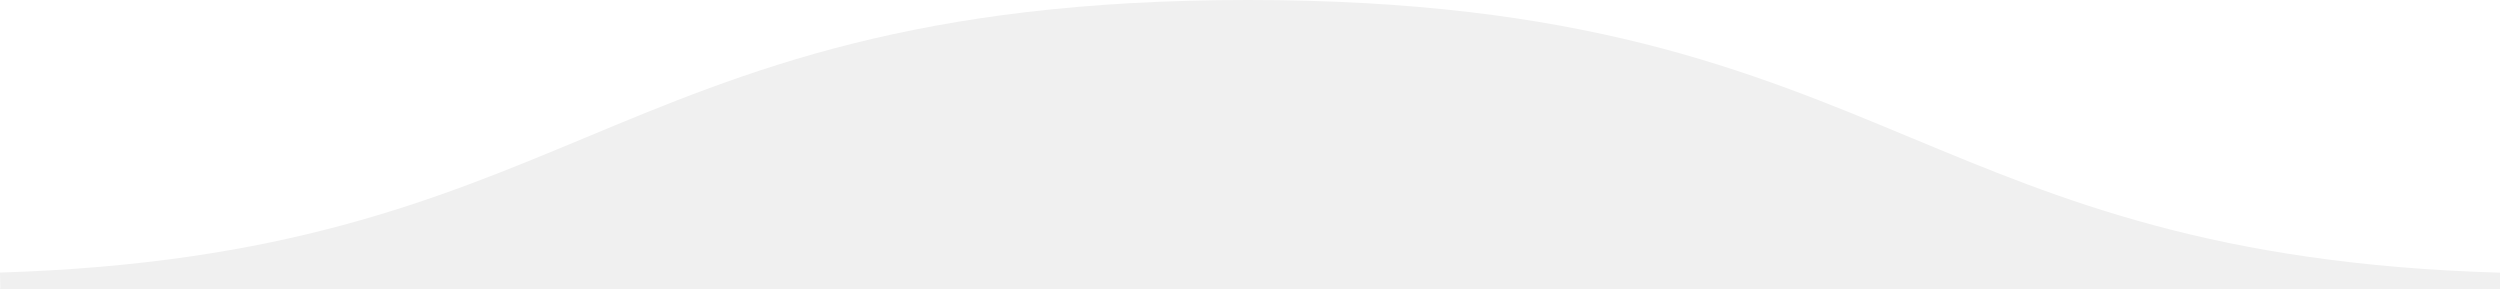
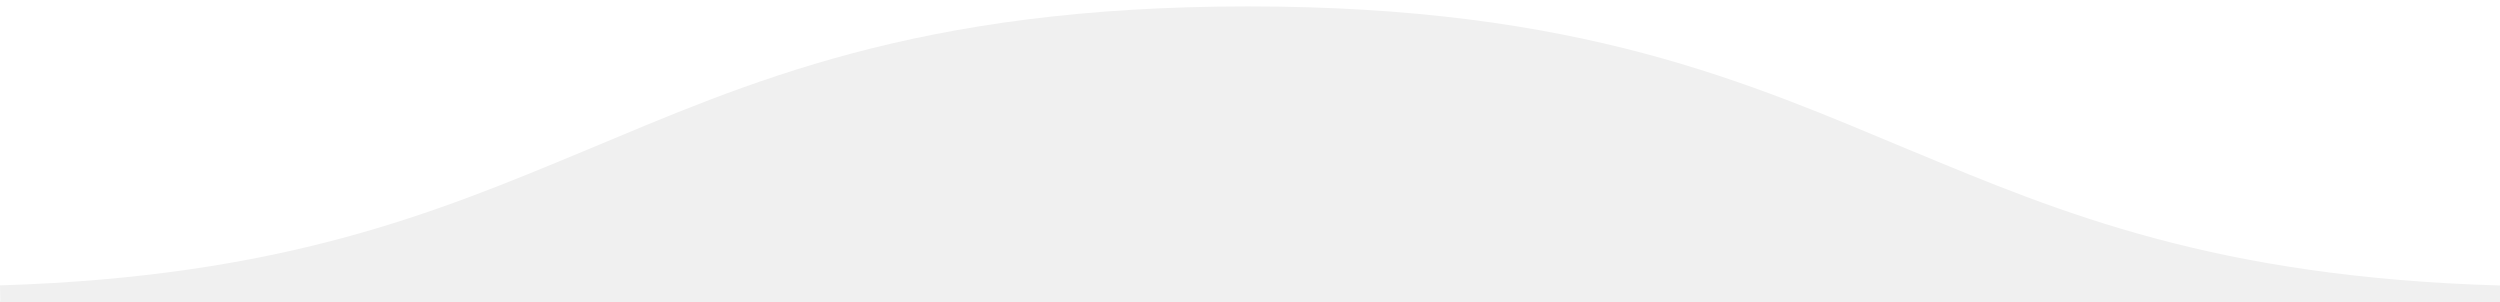
- <svg xmlns="http://www.w3.org/2000/svg" width="390" height="45" viewBox="0 0 390 45" fill="none">
-   <path d="M390 42.536C345.64 41.254 321.614 31.261 298.318 21.567V21.575C272.852 10.96 246.526 0 194.688 0C142.85 3.82608e-05 116.538 10.96 91.072 21.575C67.891 31.223 43.971 41.162 0 42.52L0.046 45H0V0H390V42.536Z" fill="white" />
+ <svg xmlns="http://www.w3.org/2000/svg" width="390" height="47" viewBox="0 0 390 47" fill="none">
+   <path d="M390 44.536C345.64 43.254 321.614 33.261 298.318 23.567V23.575C272.852 12.96 246.526 1 194.688 1C142.85 1 116.538 12.96 91.072 23.575C67.891 33.223 43.971 43.162 0 44.52L0.046 47H0V0H390V44.536Z" fill="white" />
</svg>
